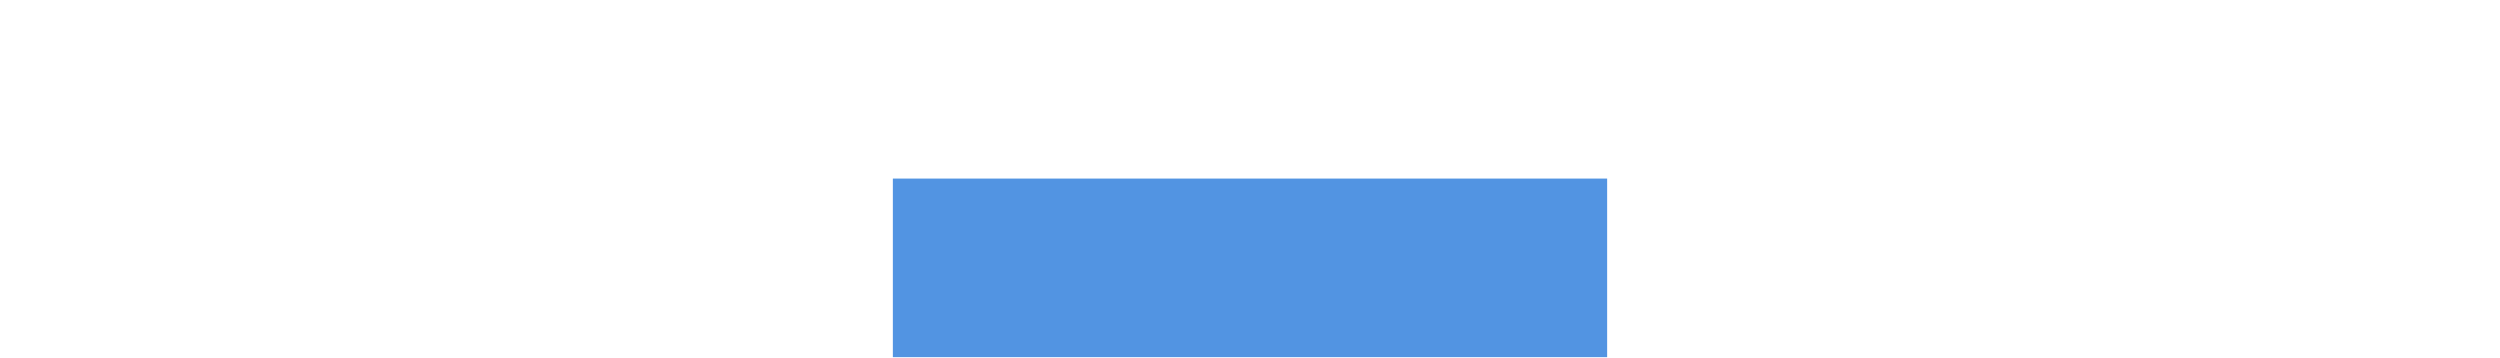
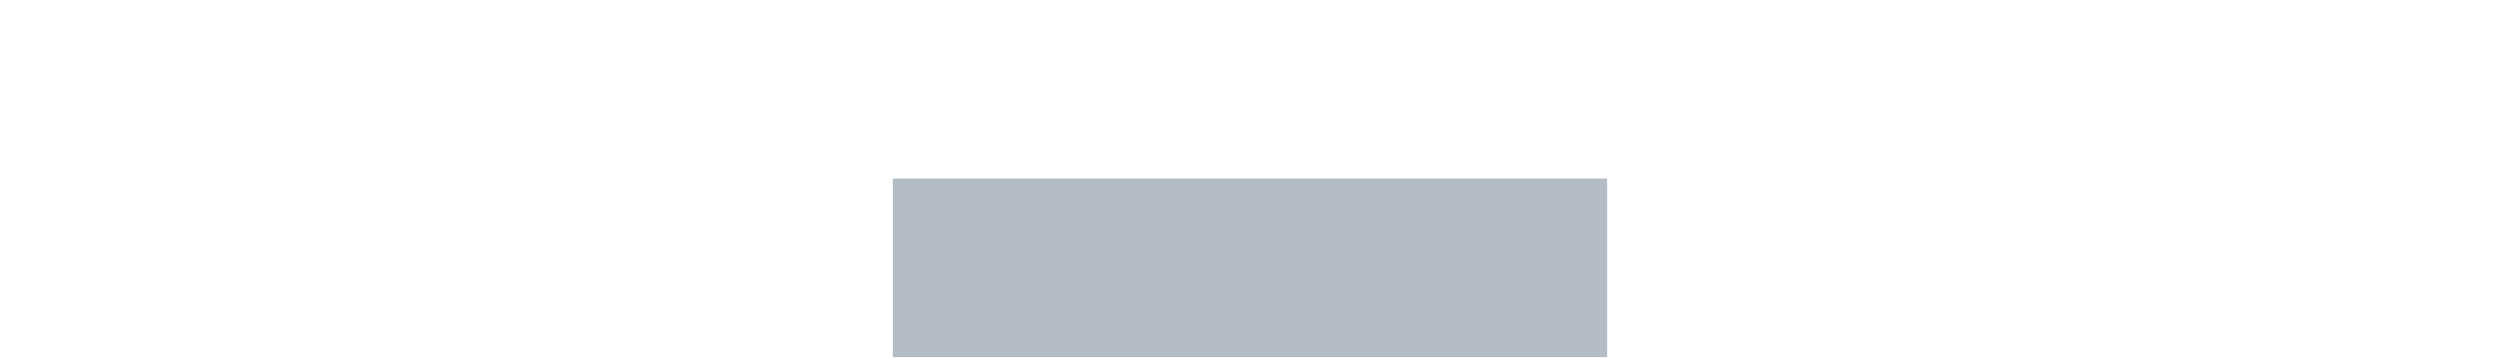
<svg xmlns="http://www.w3.org/2000/svg" xmlns:ns1="http://www.openswatchbook.org/uri/2009/osb" xmlns:xlink="http://www.w3.org/1999/xlink" width="28" height="4" id="svg11300" version="1.0" style="display:inline;enable-background:new">
  <defs id="defs3">
    <linearGradient id="selected_bg_color" ns1:paint="solid">
-       <stop style="stop-color:#5294e2;stop-opacity:1;" offset="0" id="stop4137" />
+       <stop style="stop-color:#b3bcc6;stop-opacity:1;" offset="0" id="stop4137" />
    </linearGradient>
    <linearGradient xlink:href="#selected_bg_color" id="linearGradient4139" x1="14" y1="298" x2="14" y2="300" gradientUnits="userSpaceOnUse" />
  </defs>
  <g style="display:inline" id="layer1" transform="translate(0,-296)">
    <rect style="opacity:1;fill:url(#linearGradient4139);fill-opacity:1;stroke:none" id="rect4270-9" width="8" height="2" x="10" y="298" />
  </g>
</svg>
